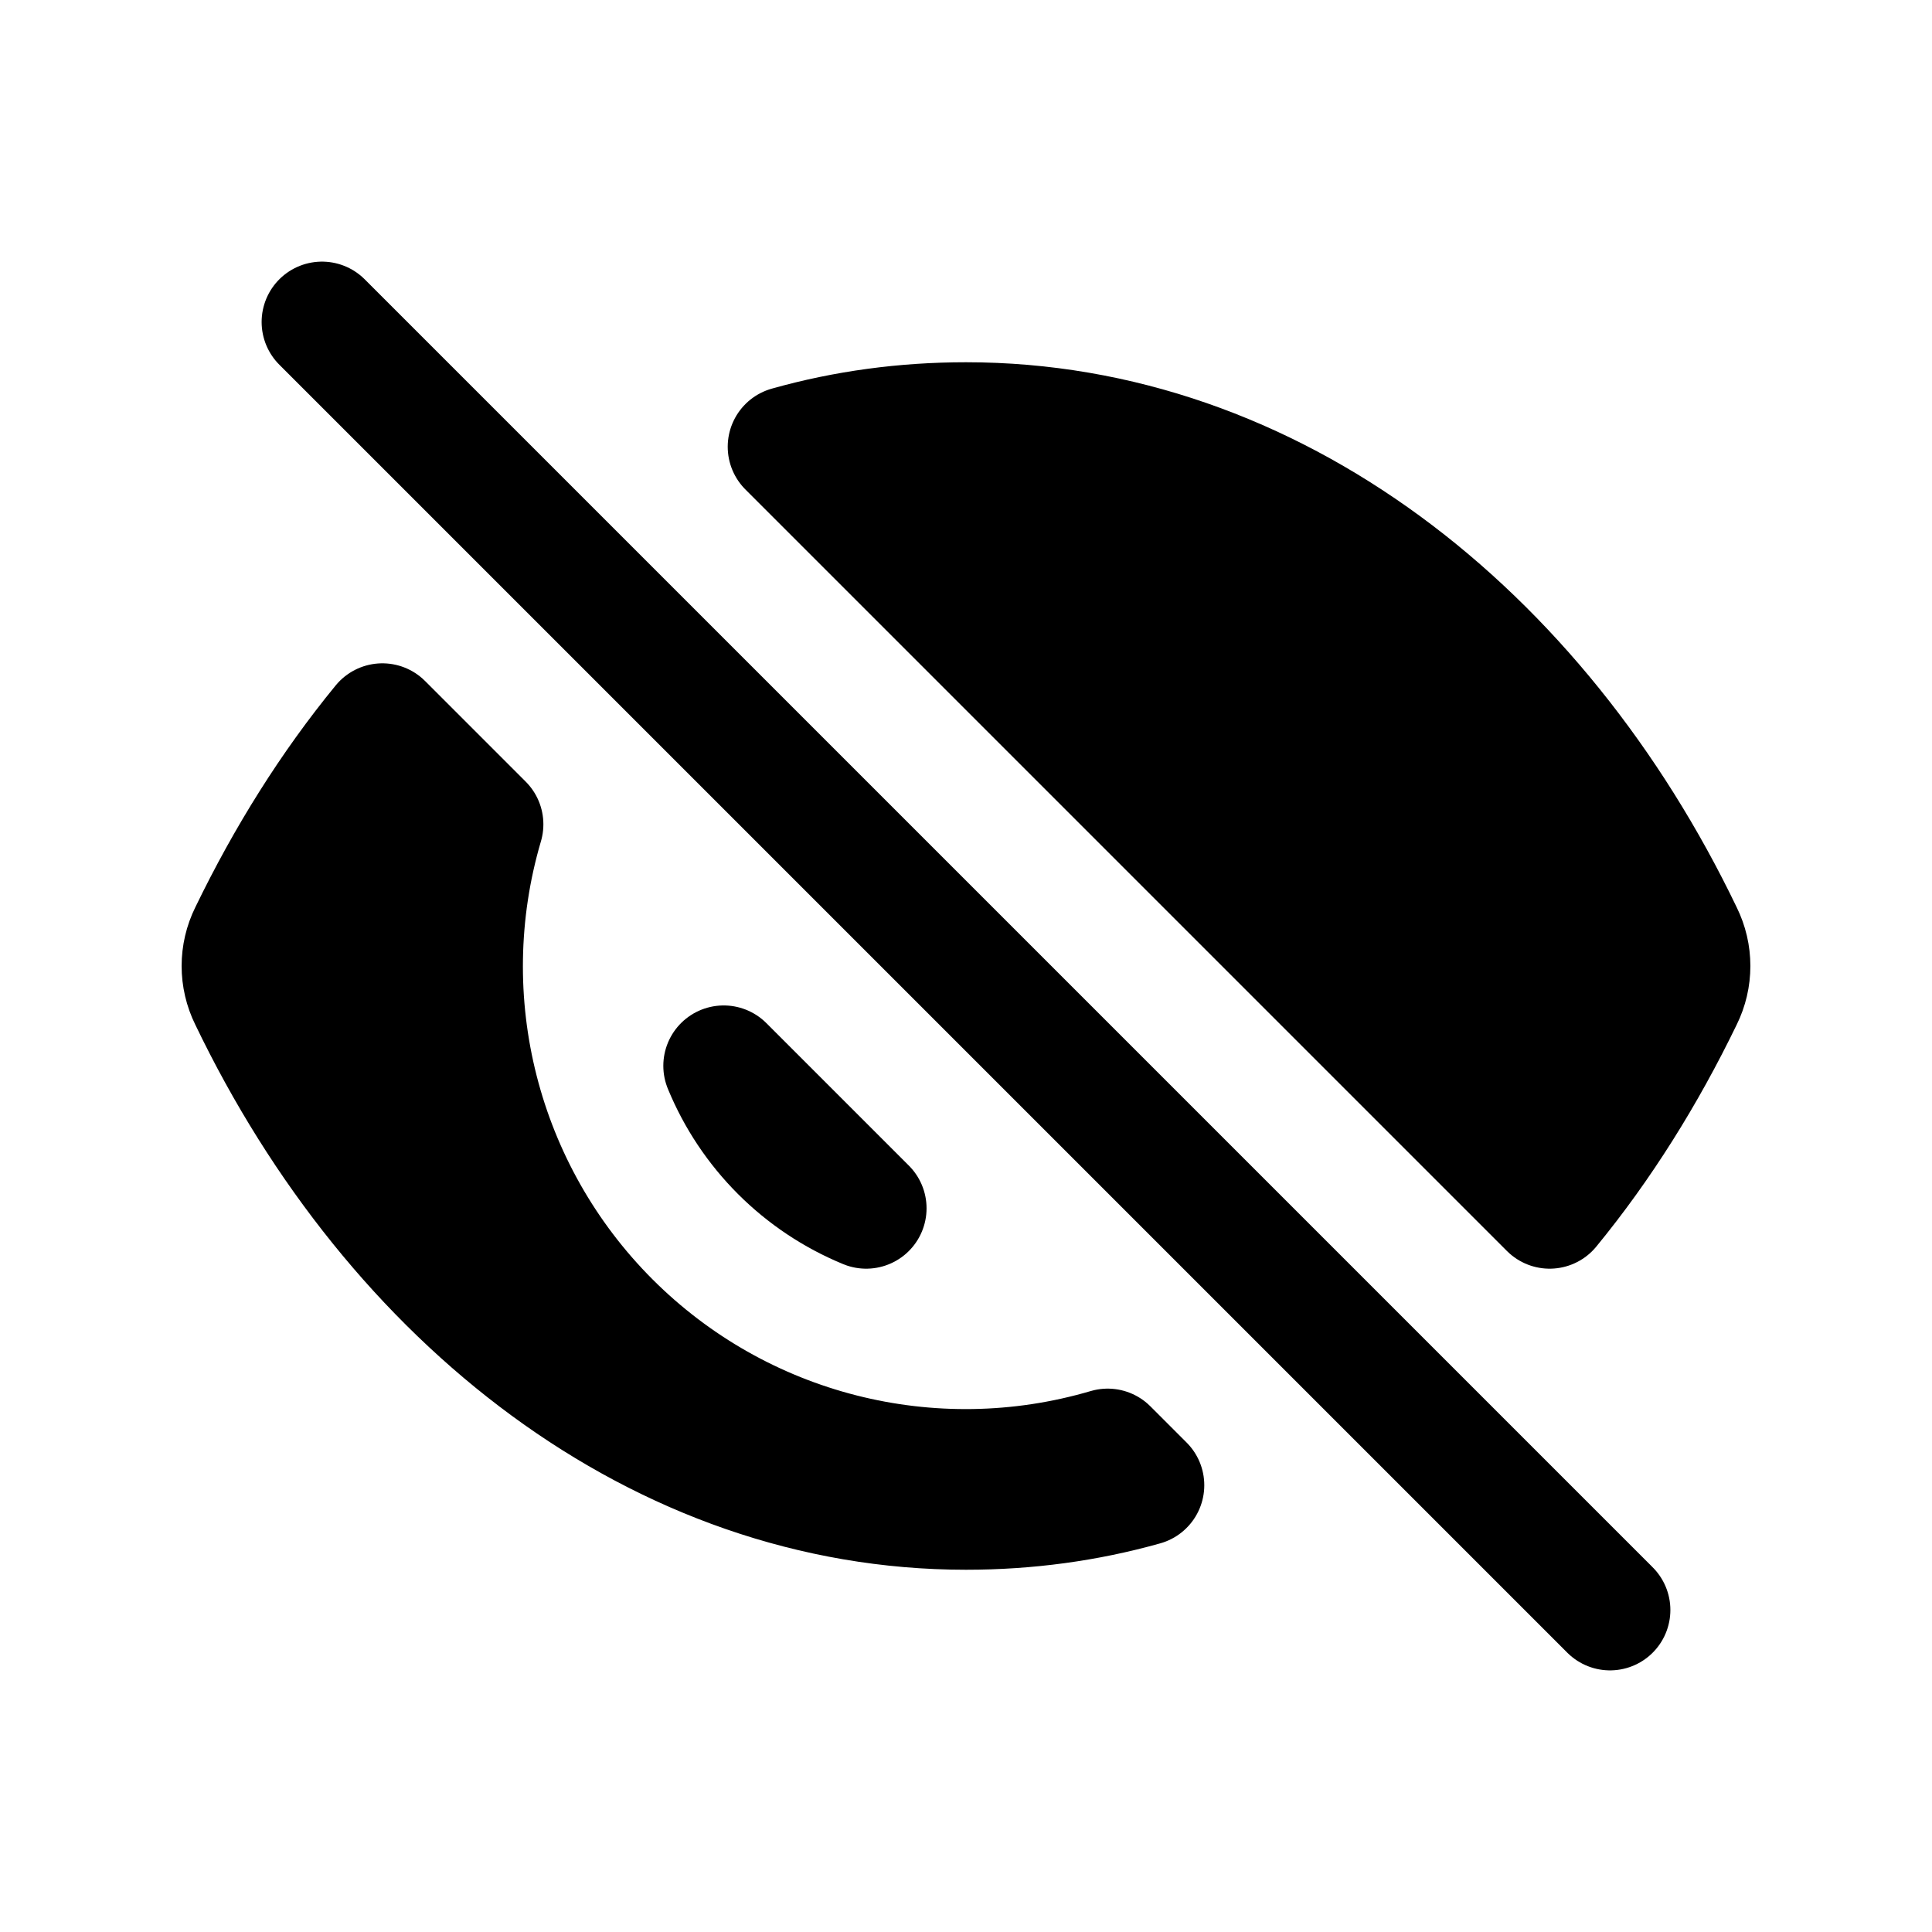
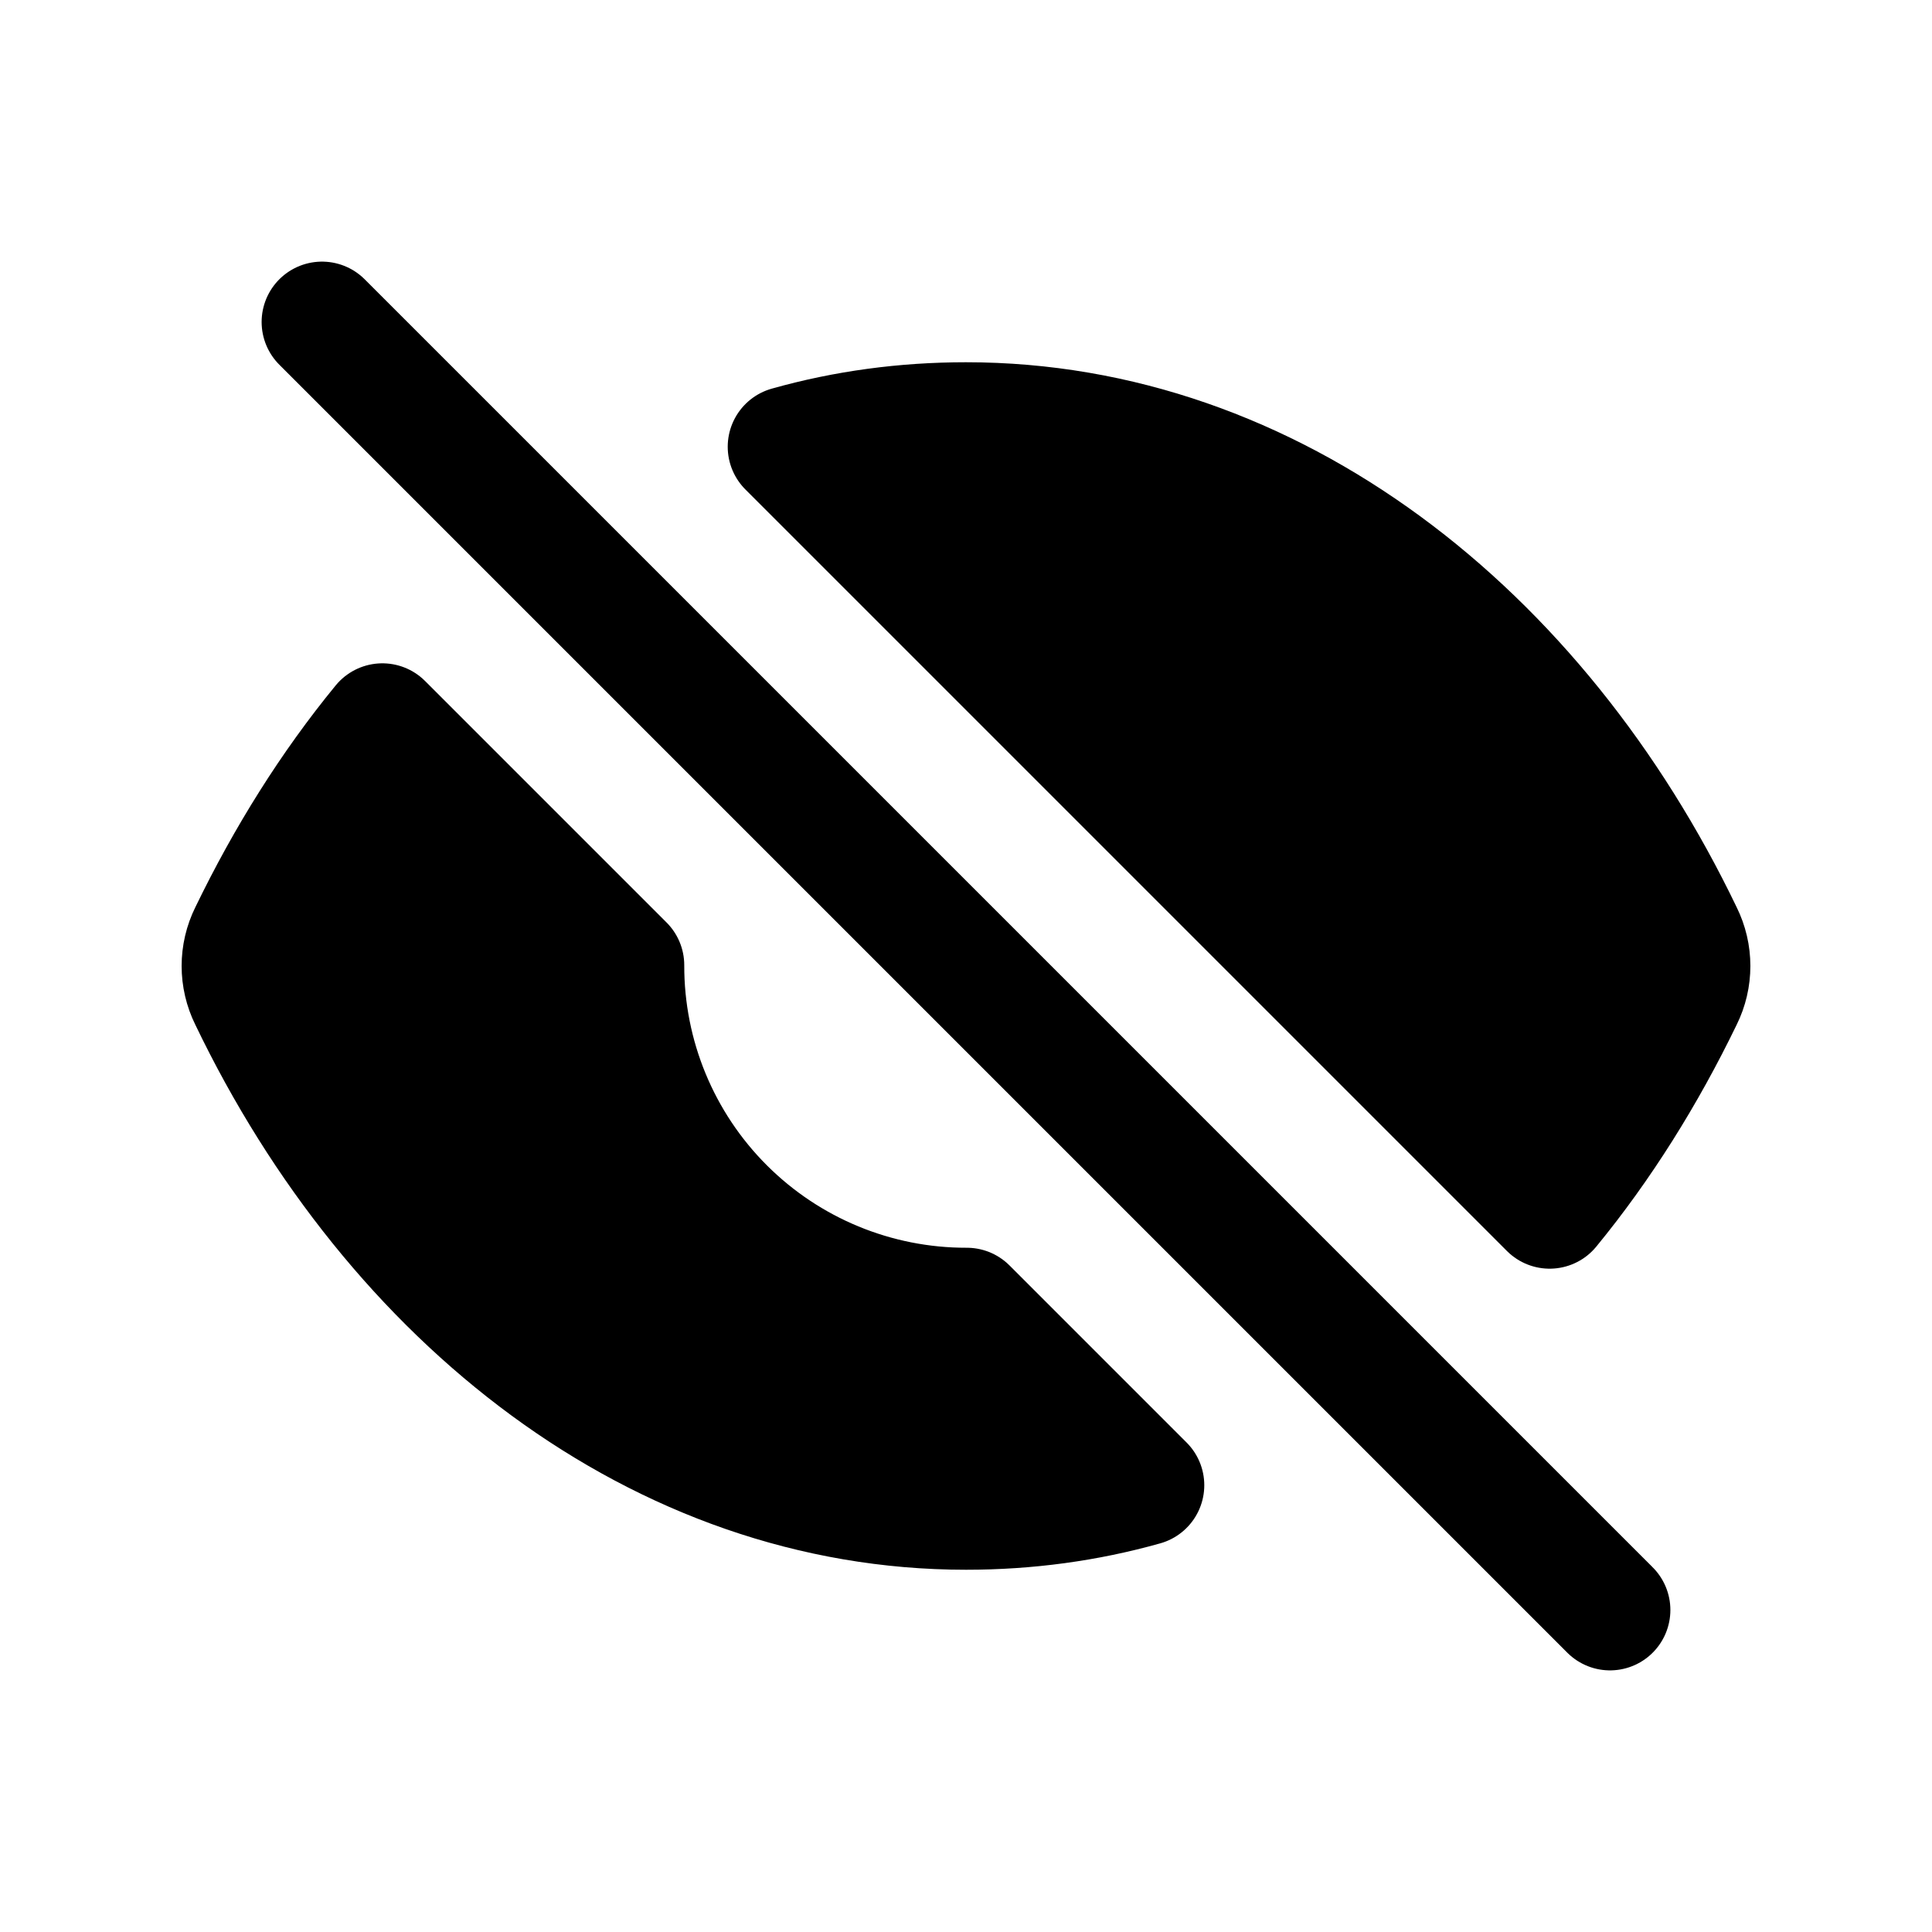
<svg xmlns="http://www.w3.org/2000/svg" width="24" height="24" viewBox="0 0 24 24" fill="currentColor" stroke="currentColor" stroke-width="1.5" stroke-linecap="round" stroke-linejoin="round">
  <path d="M9.79 5.55C10.5 5.35 11.24 5.25 12 5.25C15.8 5.25 19.1 7.85 20.9 11.6A.9 .9 0 0 1 20.9 12.4C20.44 13.35 19.89 14.23 19.25 15.01z" />
-   <path d="M14.21 18.45C13.5 18.65 12.76 18.75 12 18.75C8.2 18.75 4.9 16.15 3.1 12.4A.9 .9 0 0 1 3.1 11.6C3.56 10.65 4.11 9.77 4.75 8.99L6 10.24A6.25 6.25 0 0 0 13.76 18z" />
-   <path d="M10.76 15.01A3.25 3.25 0 0 1 8.99 13.24z" />
+   <path d="M14.21 18.45C13.5 18.65 12.76 18.75 12 18.75C8.2 18.75 4.9 16.15 3.1 12.4A.9 .9 0 0 1 3.1 11.6C3.56 10.65 4.11 9.77 4.75 8.99L7.75 11.99A4.25 4.25 0 0 0 12.01 16.25z" />
  <path d="M4 4L20 20" fill="none" />
</svg>
